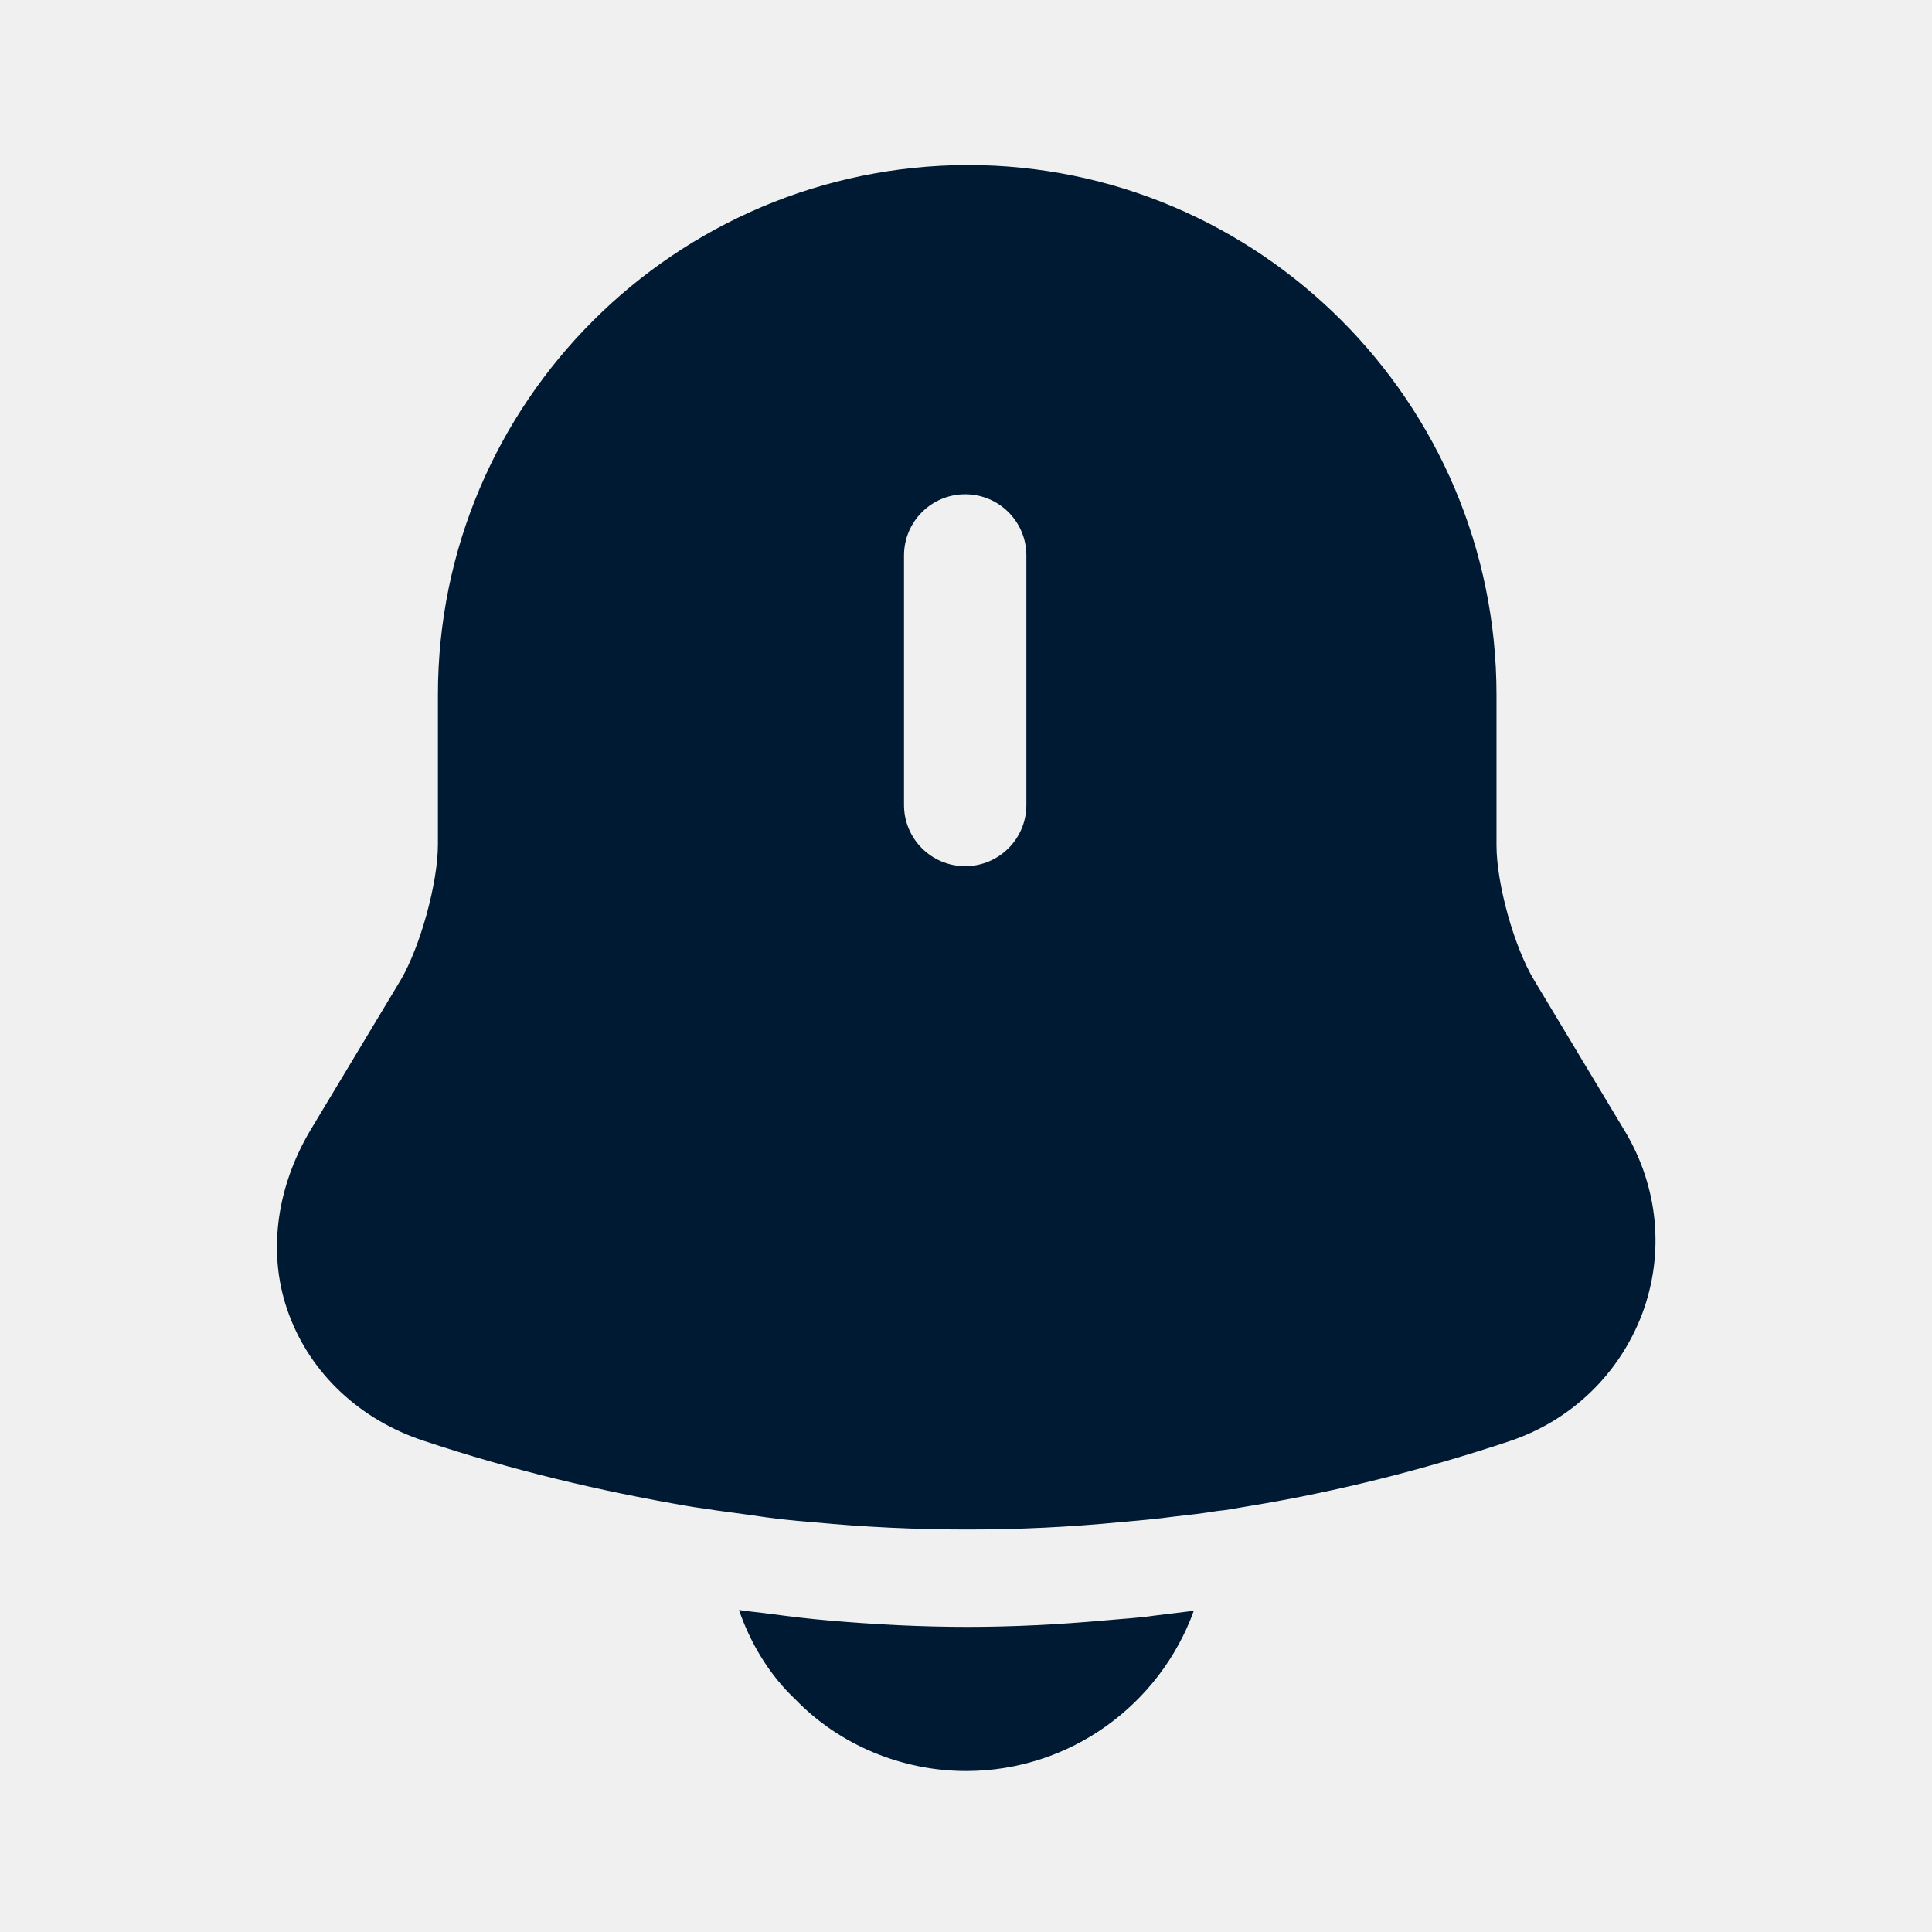
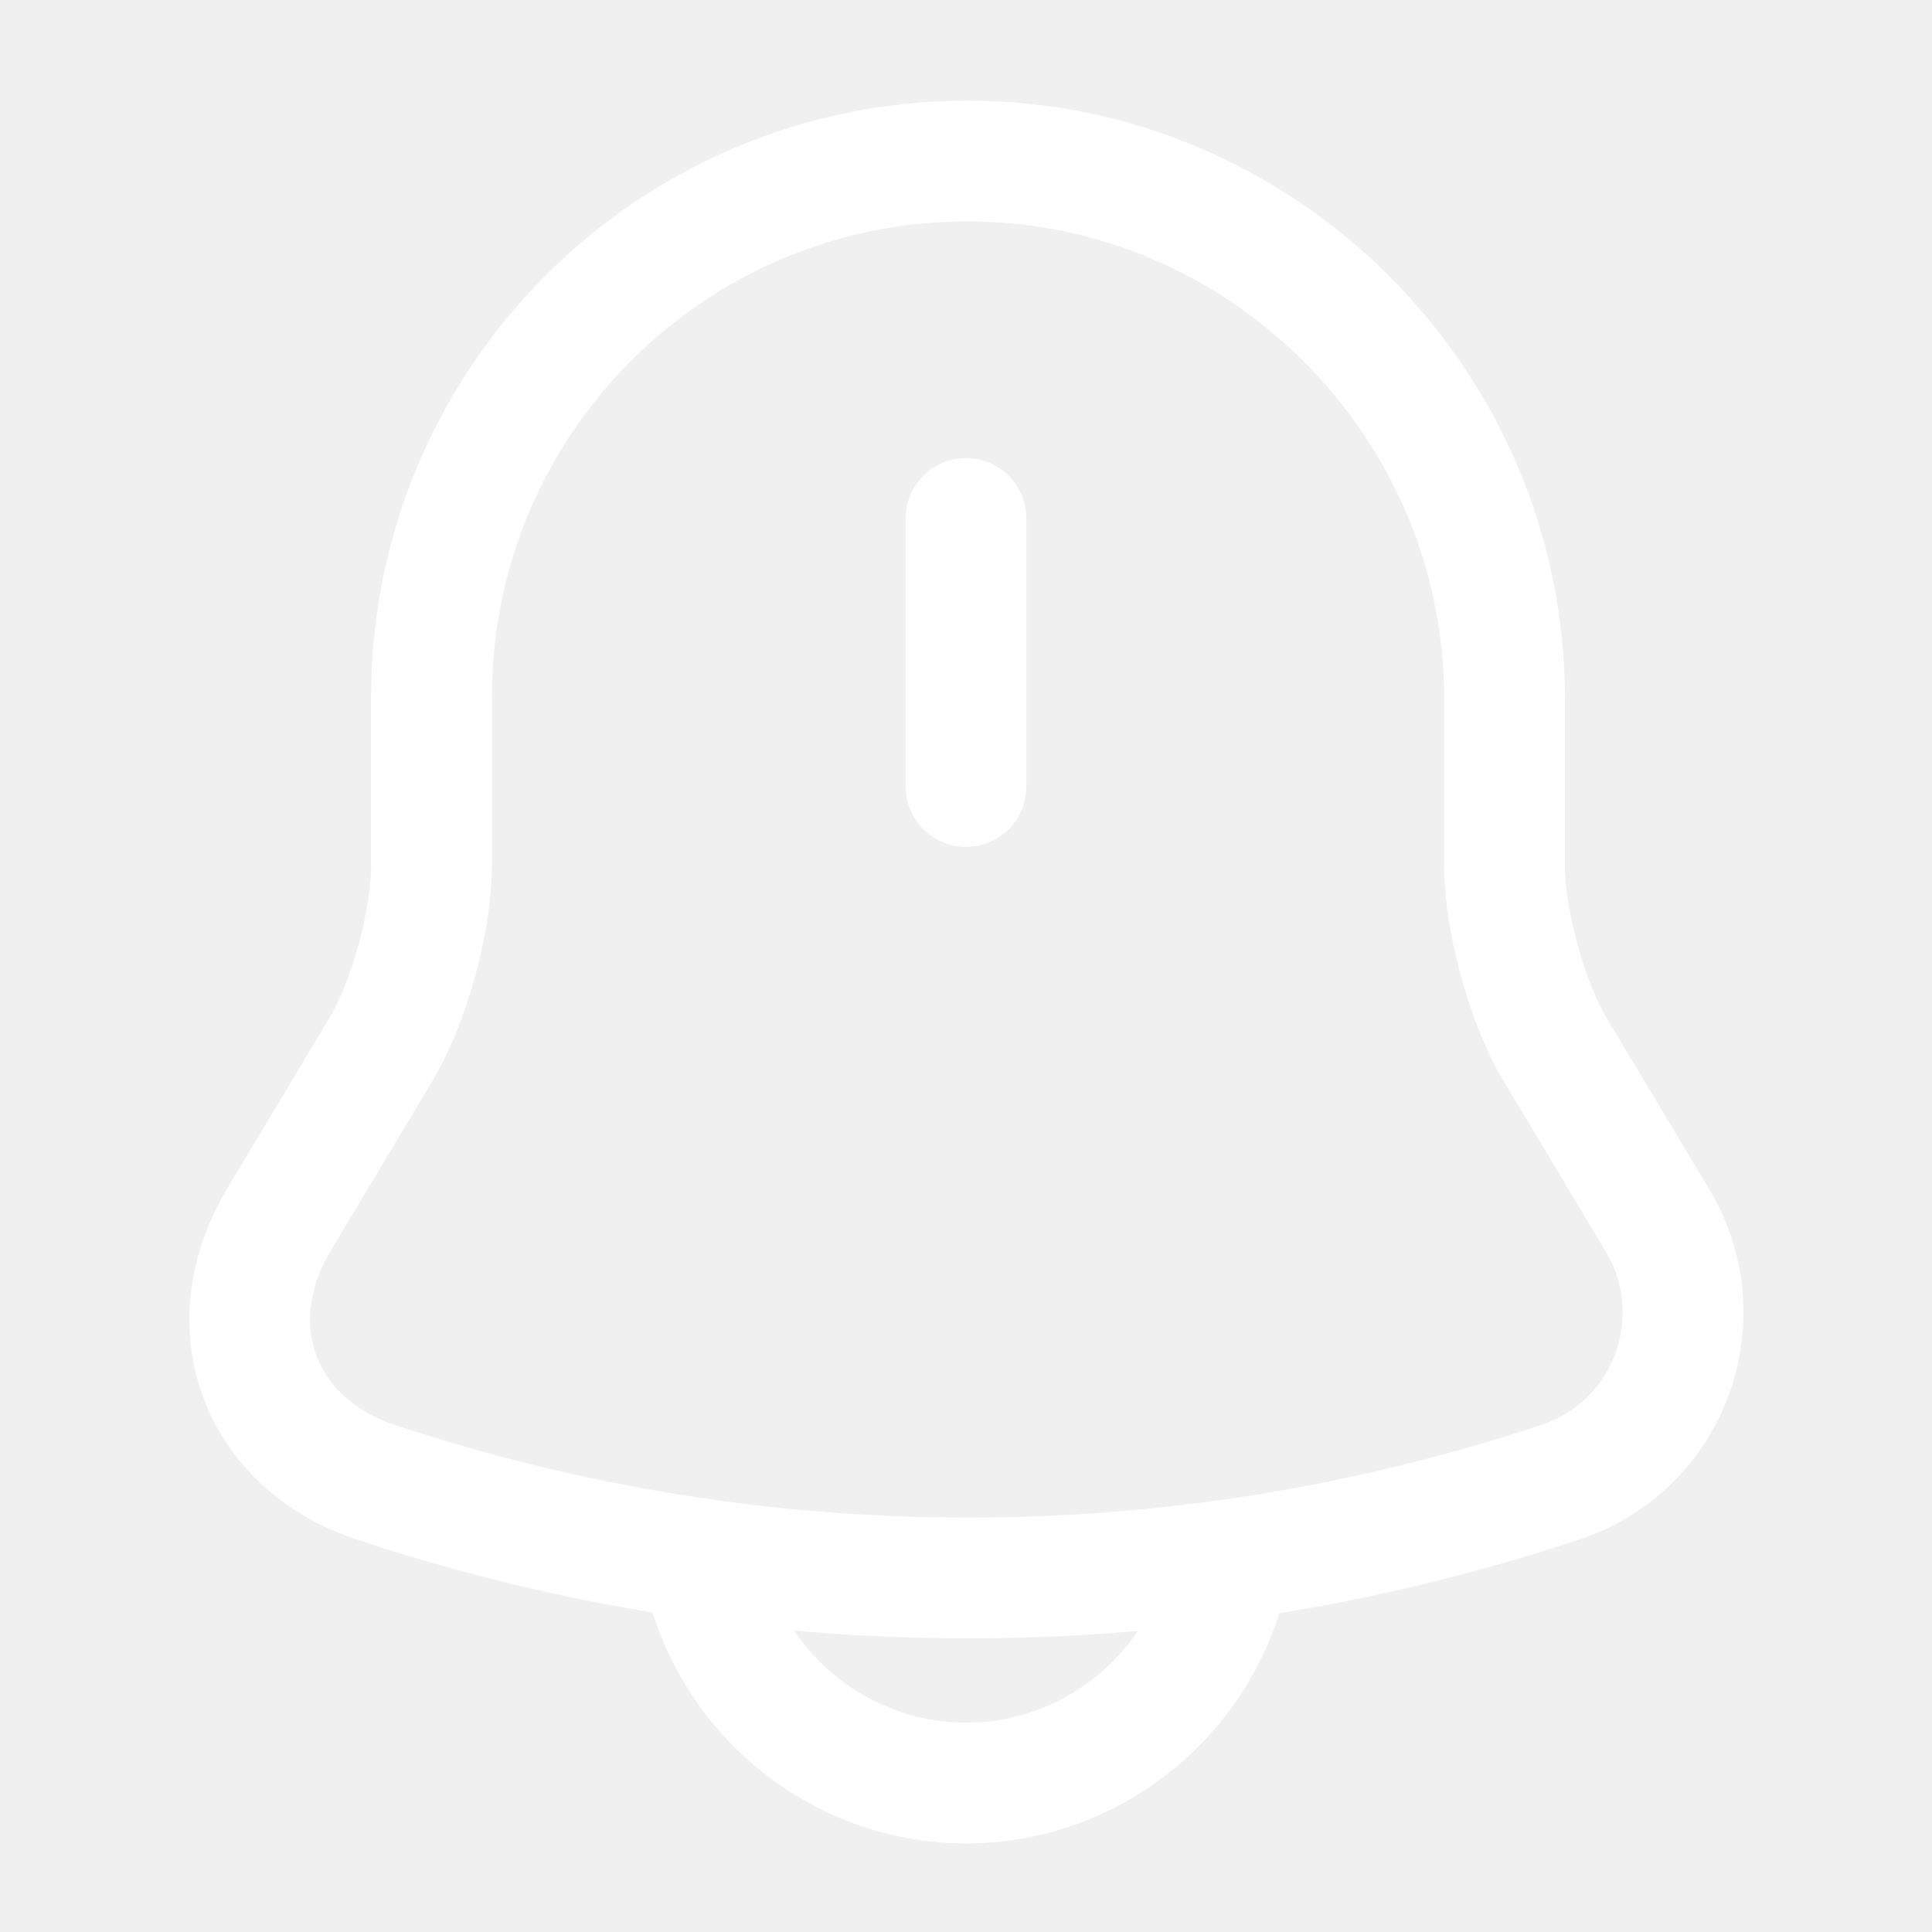
<svg xmlns="http://www.w3.org/2000/svg" width="24" height="24" viewBox="0 0 24 24" fill="none">
-   <path d="M20.19 14.06L19.06 12.18C18.81 11.77 18.59 10.98 18.59 10.5V8.63C18.59 5 15.64 2.05 12.02 2.05C8.39 2.06 5.44 5 5.44 8.63V10.49C5.44 10.97 5.22 11.76 4.98 12.17L3.85 14.05C3.42 14.78 3.32 15.61 3.59 16.33C3.86 17.06 4.47 17.64 5.27 17.9C6.35 18.26 7.44 18.52 8.55 18.71C8.66 18.73 8.77 18.74 8.88 18.76C9.02 18.78 9.17 18.8 9.32 18.82C9.58 18.86 9.84 18.89 10.11 18.91C10.74 18.97 11.38 19 12.02 19C12.65 19 13.28 18.97 13.9 18.91C14.13 18.89 14.36 18.87 14.58 18.84C14.76 18.82 14.94 18.8 15.12 18.77C15.23 18.76 15.34 18.74 15.45 18.72C16.57 18.54 17.68 18.26 18.76 17.9C19.53 17.64 20.12 17.06 20.4 16.32C20.68 15.57 20.6 14.75 20.19 14.06ZM12.75 10C12.75 10.42 12.41 10.76 11.99 10.76C11.57 10.76 11.23 10.42 11.23 10V6.9C11.23 6.48 11.57 6.14 11.99 6.14C12.41 6.14 12.75 6.48 12.75 6.9V10Z" fill="#001A33" />
-   <path d="M14.83 20.01C14.41 21.17 13.3 22 12 22C11.21 22 10.43 21.68 9.88 21.11C9.56 20.81 9.32 20.41 9.18 20C9.31 20.02 9.44 20.03 9.58 20.05C9.81 20.08 10.05 20.11 10.29 20.13C10.86 20.18 11.44 20.21 12.02 20.21C12.59 20.21 13.16 20.18 13.72 20.13C13.93 20.11 14.14 20.1 14.34 20.07C14.5 20.05 14.66 20.03 14.83 20.01Z" fill="#001A33" />
+   <path d="M12 6.44V9.77" stroke="white" stroke-width="1.5" stroke-miterlimit="10" stroke-linecap="round" />
+   <path d="M12.02 2C8.34 2 5.36 4.98 5.36 8.66V10.76C5.36 11.44 5.08 12.46 4.73 13.04L3.46 15.16C2.68 16.47 3.22 17.93 4.66 18.41C9.44 20 14.61 20 19.39 18.41C20.74 17.96 21.32 16.38 20.59 15.16L19.32 13.04C18.97 12.46 18.69 11.43 18.69 10.76V8.66C18.68 5 15.68 2 12.02 2Z" stroke="white" stroke-width="1.5" stroke-miterlimit="10" stroke-linecap="round" />
+   <path d="M15.33 18.82C15.33 20.65 13.83 22.15 12 22.15C11.09 22.15 10.25 21.77 9.65 21.17C9.05 20.57 8.67 19.73 8.67 18.82" stroke="white" stroke-width="1.5" stroke-miterlimit="10" />
</svg>
